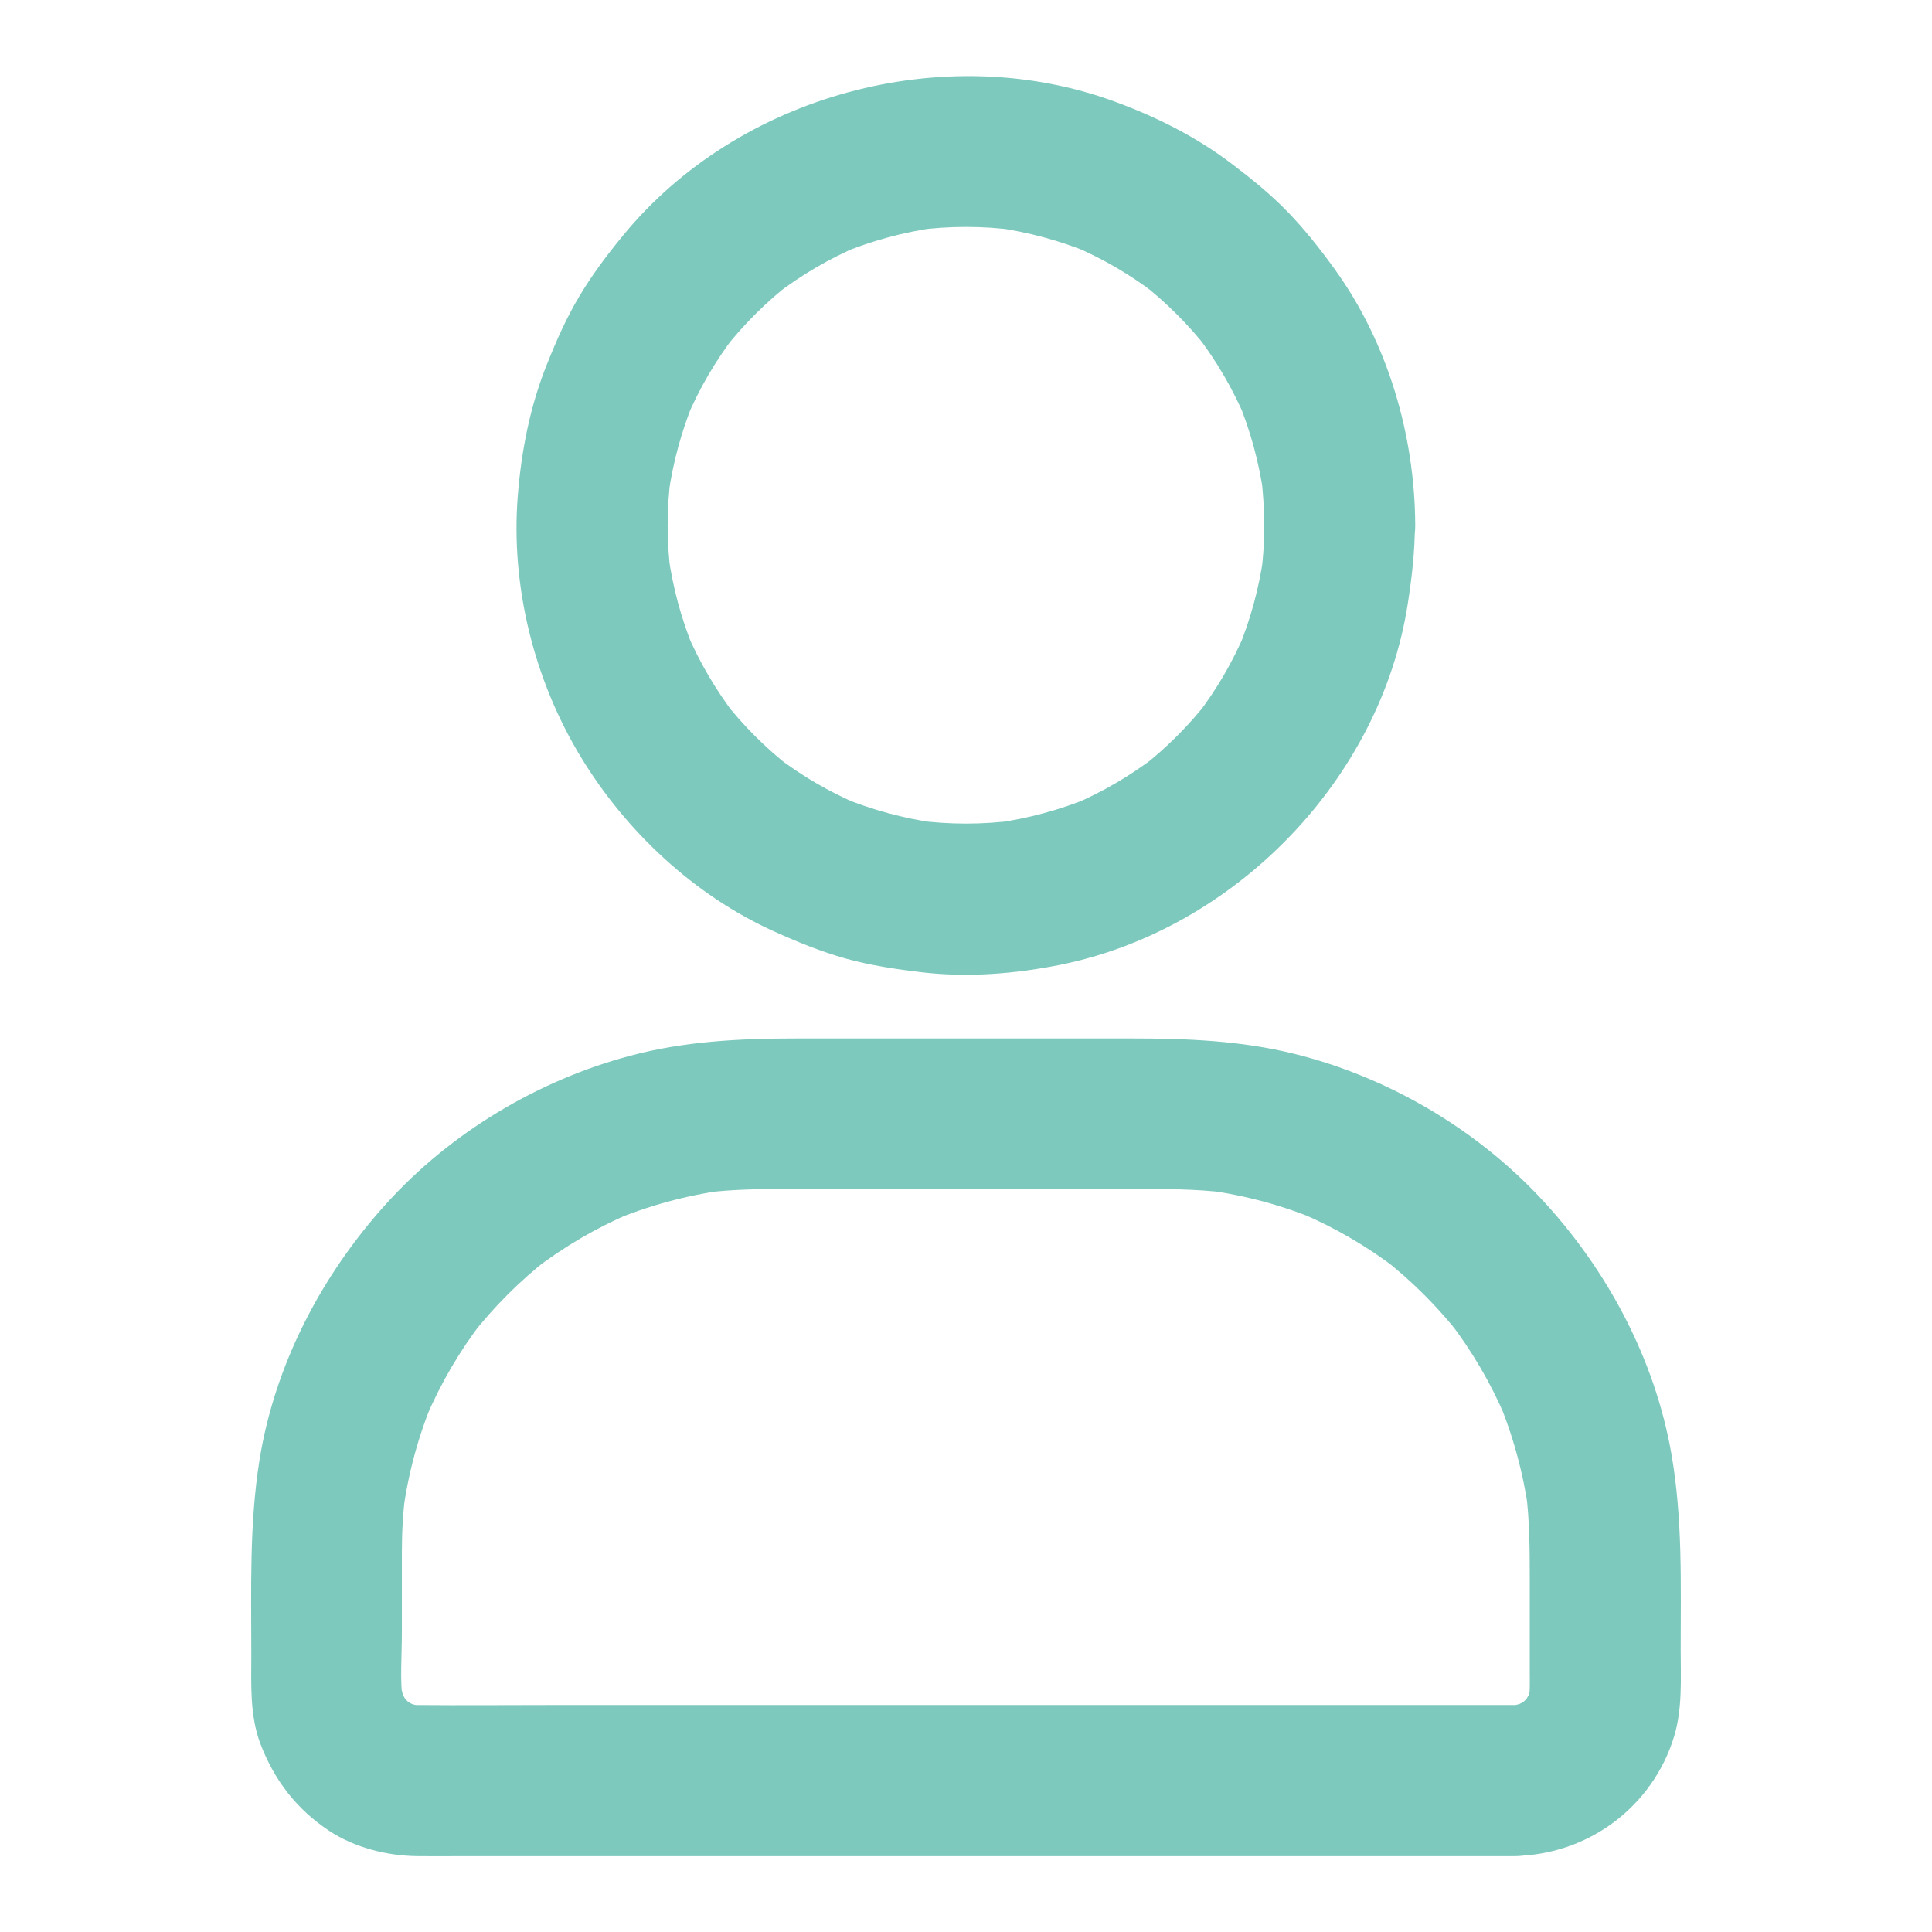
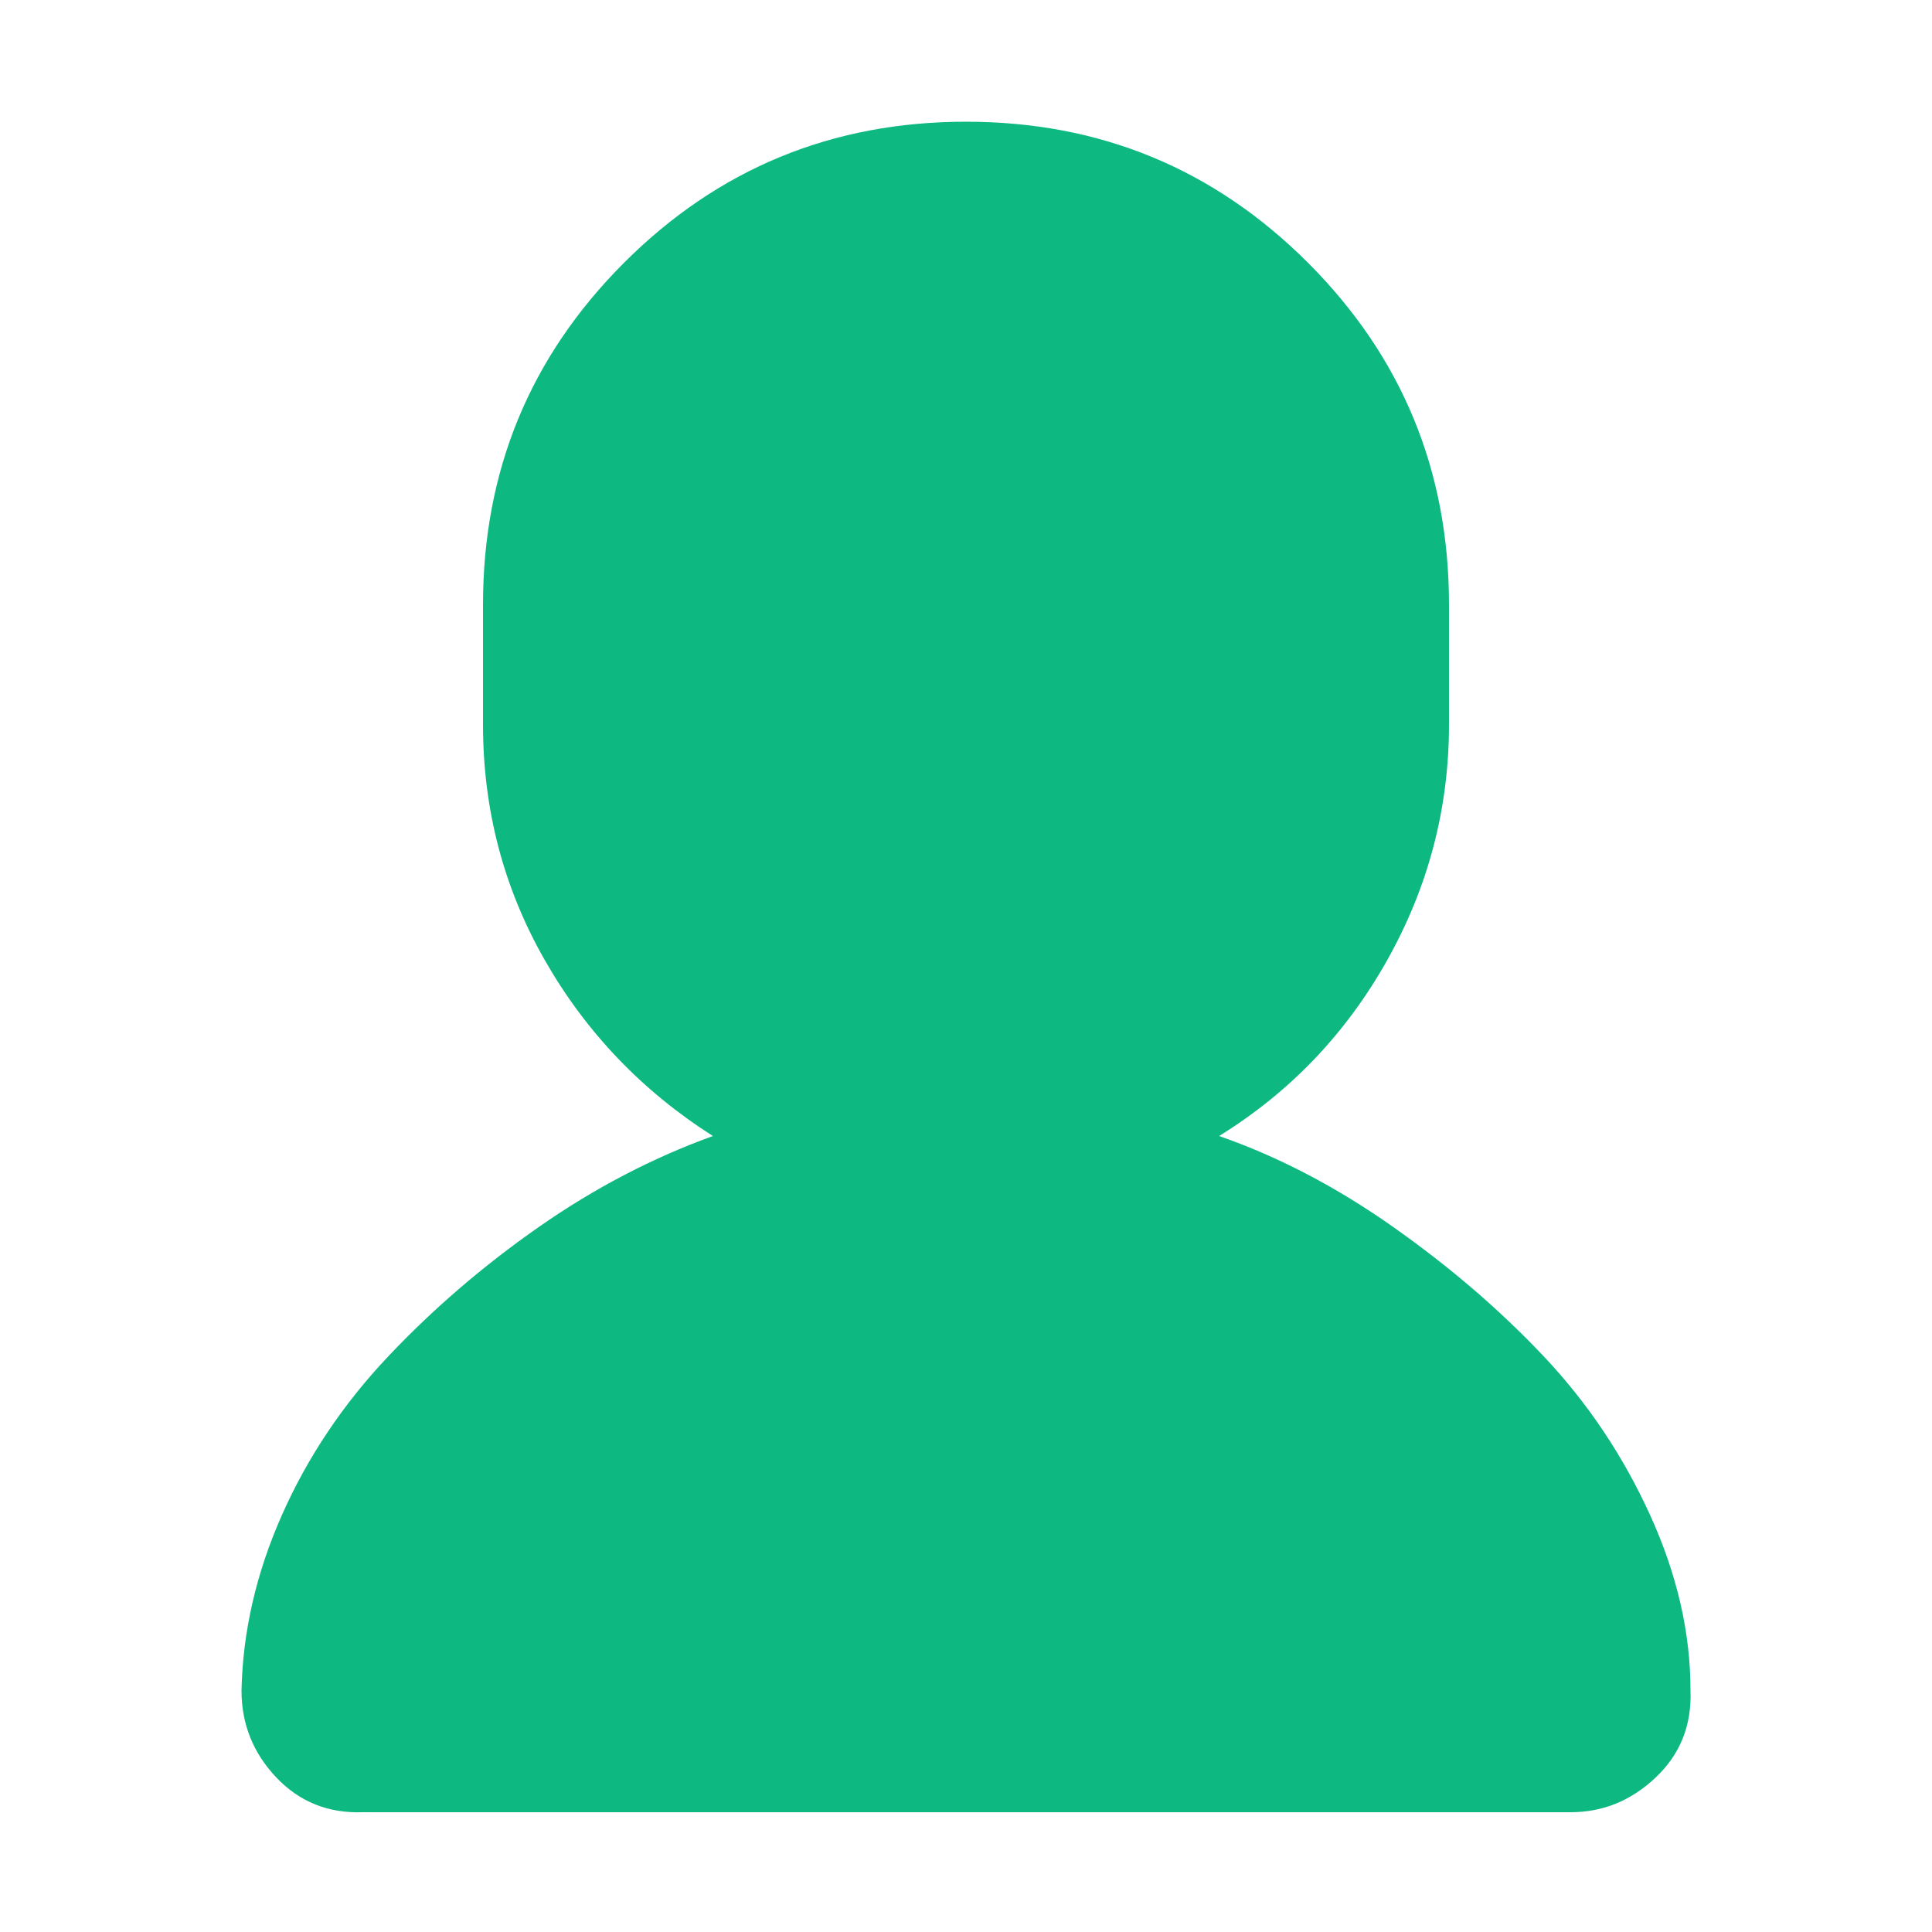
- <svg xmlns="http://www.w3.org/2000/svg" viewBox="0 0 1024 1024">
-   <path fill="#7dc9bd" d="M670.1 278.4c0 8.8-.6 17.6-1.7 26.3.5-3.5 1-7.1 1.4-10.6-2.4 17.4-7 34.3-13.7 50.5 1.3-3.2 2.7-6.4 4-9.6-6.7 15.8-15.3 30.6-25.8 44.2l6.3-8.1c-10.4 13.4-22.5 25.5-35.9 35.9l8.1-6.3c-13.6 10.4-28.4 19.1-44.2 25.8 3.2-1.3 6.4-2.7 9.6-4-16.2 6.7-33.1 11.3-50.5 13.7 3.5-.5 7.1-1 10.6-1.4-17.5 2.3-35.1 2.3-52.6 0 3.5.5 7.1 1 10.6 1.4-17.4-2.4-34.3-7-50.5-13.7 3.2 1.3 6.4 2.7 9.6 4-15.8-6.7-30.6-15.3-44.2-25.8l8.1 6.3c-13.4-10.4-25.5-22.5-35.9-35.9l6.3 8.1c-10.4-13.6-19.1-28.4-25.8-44.2 1.3 3.2 2.7 6.4 4 9.6-6.7-16.2-11.3-33.1-13.7-50.5.5 3.5 1 7.1 1.4 10.6-2.3-17.5-2.3-35.1 0-52.6-.5 3.5-1 7.1-1.4 10.6 2.4-17.4 7-34.3 13.7-50.5-1.3 3.2-2.7 6.4-4 9.6 6.7-15.8 15.3-30.6 25.8-44.2l-6.3 8.1c10.4-13.4 22.5-25.5 35.9-35.9l-8.1 6.3c13.6-10.4 28.4-19.1 44.2-25.8-3.2 1.3-6.4 2.7-9.6 4 16.2-6.7 33.1-11.3 50.5-13.7-3.5.5-7.1 1-10.6 1.4 17.5-2.3 35.1-2.3 52.6 0-3.5-.5-7.1-1-10.6-1.4 17.4 2.4 34.3 7 50.5 13.7-3.2-1.3-6.4-2.7-9.6-4 15.8 6.7 30.6 15.3 44.2 25.8l-8.1-6.3c13.4 10.4 25.5 22.5 35.9 35.9l-6.3-8.1c10.4 13.6 19.1 28.4 25.8 44.2-1.3-3.2-2.7-6.4-4-9.6 6.7 16.2 11.3 33.1 13.7 50.5-.5-3.5-1-7.1-1.4-10.6 1.1 8.7 1.6 17.5 1.7 26.3.1 20.9 18.3 41 40 40 21.6-1 40.1-17.6 40-40-.2-47.9-14.6-96.9-42.8-135.9-7.6-10.5-15.7-20.8-24.7-30.1-9.1-9.4-19.1-17.5-29.5-25.4-18.9-14.4-40-25-62.4-33.2-90.3-33.1-199.2-3.6-260.3 70.8-8.4 10.2-16.4 20.8-23.2 32.2-6.8 11.3-12.1 23.3-17 35.5-9.2 22.6-13.9 46.6-15.8 70.9-3.7 47.6 8.7 97.3 33.5 138.1 23.9 39.4 60 73.2 102.2 92.3 12.4 5.6 25.1 10.8 38.3 14.5 13.1 3.6 26.4 5.6 39.9 7.2 24.6 2.9 49.7.9 74-4 92.3-18.8 169.6-98.3 183.9-191.6 2.1-13.6 3.7-27.2 3.7-41 .1-20.9-18.5-41-40-40-21.6.7-39.8 17.3-39.8 39.7zm132.7 625.3H289.7c-22.7 0-45.4.2-68.1 0-2.5 0-5-.2-7.4-.5 3.5.5 7.1 1 10.6 1.4-4-.6-7.8-1.7-11.5-3.2 3.2 1.3 6.4 2.7 9.6 4-4-1.7-7.7-3.9-11.2-6.6l8.1 6.3c-3-2.5-5.8-5.2-8.2-8.2l6.3 8.1c-2.7-3.5-4.8-7.2-6.6-11.2 1.3 3.2 2.7 6.4 4 9.6-1.5-3.7-2.5-7.6-3.2-11.5.5 3.5 1 7.1 1.4 10.6-1.6-12.1-.5-24.9-.5-37.1v-42.8c0-10.7.6-21.3 2-31.9-.5 3.5-1 7.1-1.4 10.6 2.8-20.5 8.2-40.6 16.3-59.7-1.3 3.2-2.7 6.4-4 9.6 7.8-18.2 17.8-35.3 29.9-51l-6.3 8.1c12.1-15.5 26-29.5 41.6-41.6L283 673c15.7-12.1 32.8-22.1 51-29.9-3.2 1.3-6.4 2.7-9.6 4 19.1-8 39.1-13.5 59.7-16.3-3.5.5-7.1 1-10.6 1.4 14.8-1.9 29.5-2 44.4-2h183c16.5 0 32.9-.1 49.4 2-3.5-.5-7.1-1-10.6-1.4 20.5 2.8 40.6 8.2 59.7 16.3-3.2-1.3-6.4-2.7-9.6-4 18.2 7.8 35.3 17.8 51 29.9l-8.1-6.3c15.5 12.1 29.5 26 41.6 41.6l-6.3-8.1c12.1 15.7 22.1 32.8 29.9 51-1.3-3.2-2.7-6.4-4-9.6 8 19.1 13.5 39.1 16.3 59.7-.5-3.5-1-7.1-1.4-10.6 1.9 15.1 2 30.1 2 45.3v49.5c0 5.7.2 11.4-.5 17 .5-3.5 1-7.1 1.4-10.6-.6 4-1.7 7.8-3.2 11.5 1.3-3.2 2.7-6.4 4-9.6-1.7 4-3.9 7.7-6.6 11.2l6.3-8.1c-2.5 3-5.2 5.8-8.2 8.2l8.1-6.3c-3.5 2.7-7.2 4.8-11.2 6.6 3.2-1.3 6.4-2.7 9.6-4-3.7 1.5-7.6 2.5-11.5 3.2 3.5-.5 7.1-1 10.6-1.4-2.2.3-4.5.4-6.8.5-10.3.1-20.9 4.4-28.3 11.7-6.9 6.9-12.2 18.3-11.7 28.3 1 21.4 17.6 40.3 40 40 38.9-.6 73.1-26 84.5-63.3 4.5-14.8 3.5-30.7 3.5-45.9 0-34.8 1.1-69.3-4.9-103.8-8.8-50.5-34.2-98-69-135.3-34.8-37.3-81.6-64.7-131.1-76.9-28.4-7-57-8.1-86-8.1H422.4c-29.7 0-59.2 1.4-88.1 9.1-49.1 13-95.3 40.7-129.4 78.3-34.4 37.9-59.3 85.5-67.4 136.3-5.4 34.1-4.3 68.3-4.3 102.7 0 15.8-.9 32.3 4.8 47.4 7.4 19.4 19.2 34.7 36.5 46.2 13.5 8.9 30.6 13.2 46.6 13.4 7.8.1 15.6 0 23.4 0h558.4c20.9 0 41-18.4 40-40-1-21.8-17.6-40.1-40.1-40.1z" />
+ <svg xmlns="http://www.w3.org/2000/svg" fill="#0db981" width="800px" height="800px" viewBox="0 0 32 32" version="1.1">
+   <path fill="#0db981" d="M4 28q0 0.832 0.576 1.44t1.44 0.576h20q0.8 0 1.408-0.576t0.576-1.44q0-1.44-0.672-2.912t-1.76-2.624-2.496-2.144-2.88-1.504q1.76-1.088 2.784-2.912t1.024-3.904v-1.984q0-3.328-2.336-5.664t-5.664-2.336-5.664 2.336-2.336 5.664v1.984q0 2.112 1.024 3.904t2.784 2.912q-1.504 0.544-2.88 1.504t-2.496 2.144-1.76 2.624-0.672 2.912z" />
</svg>
